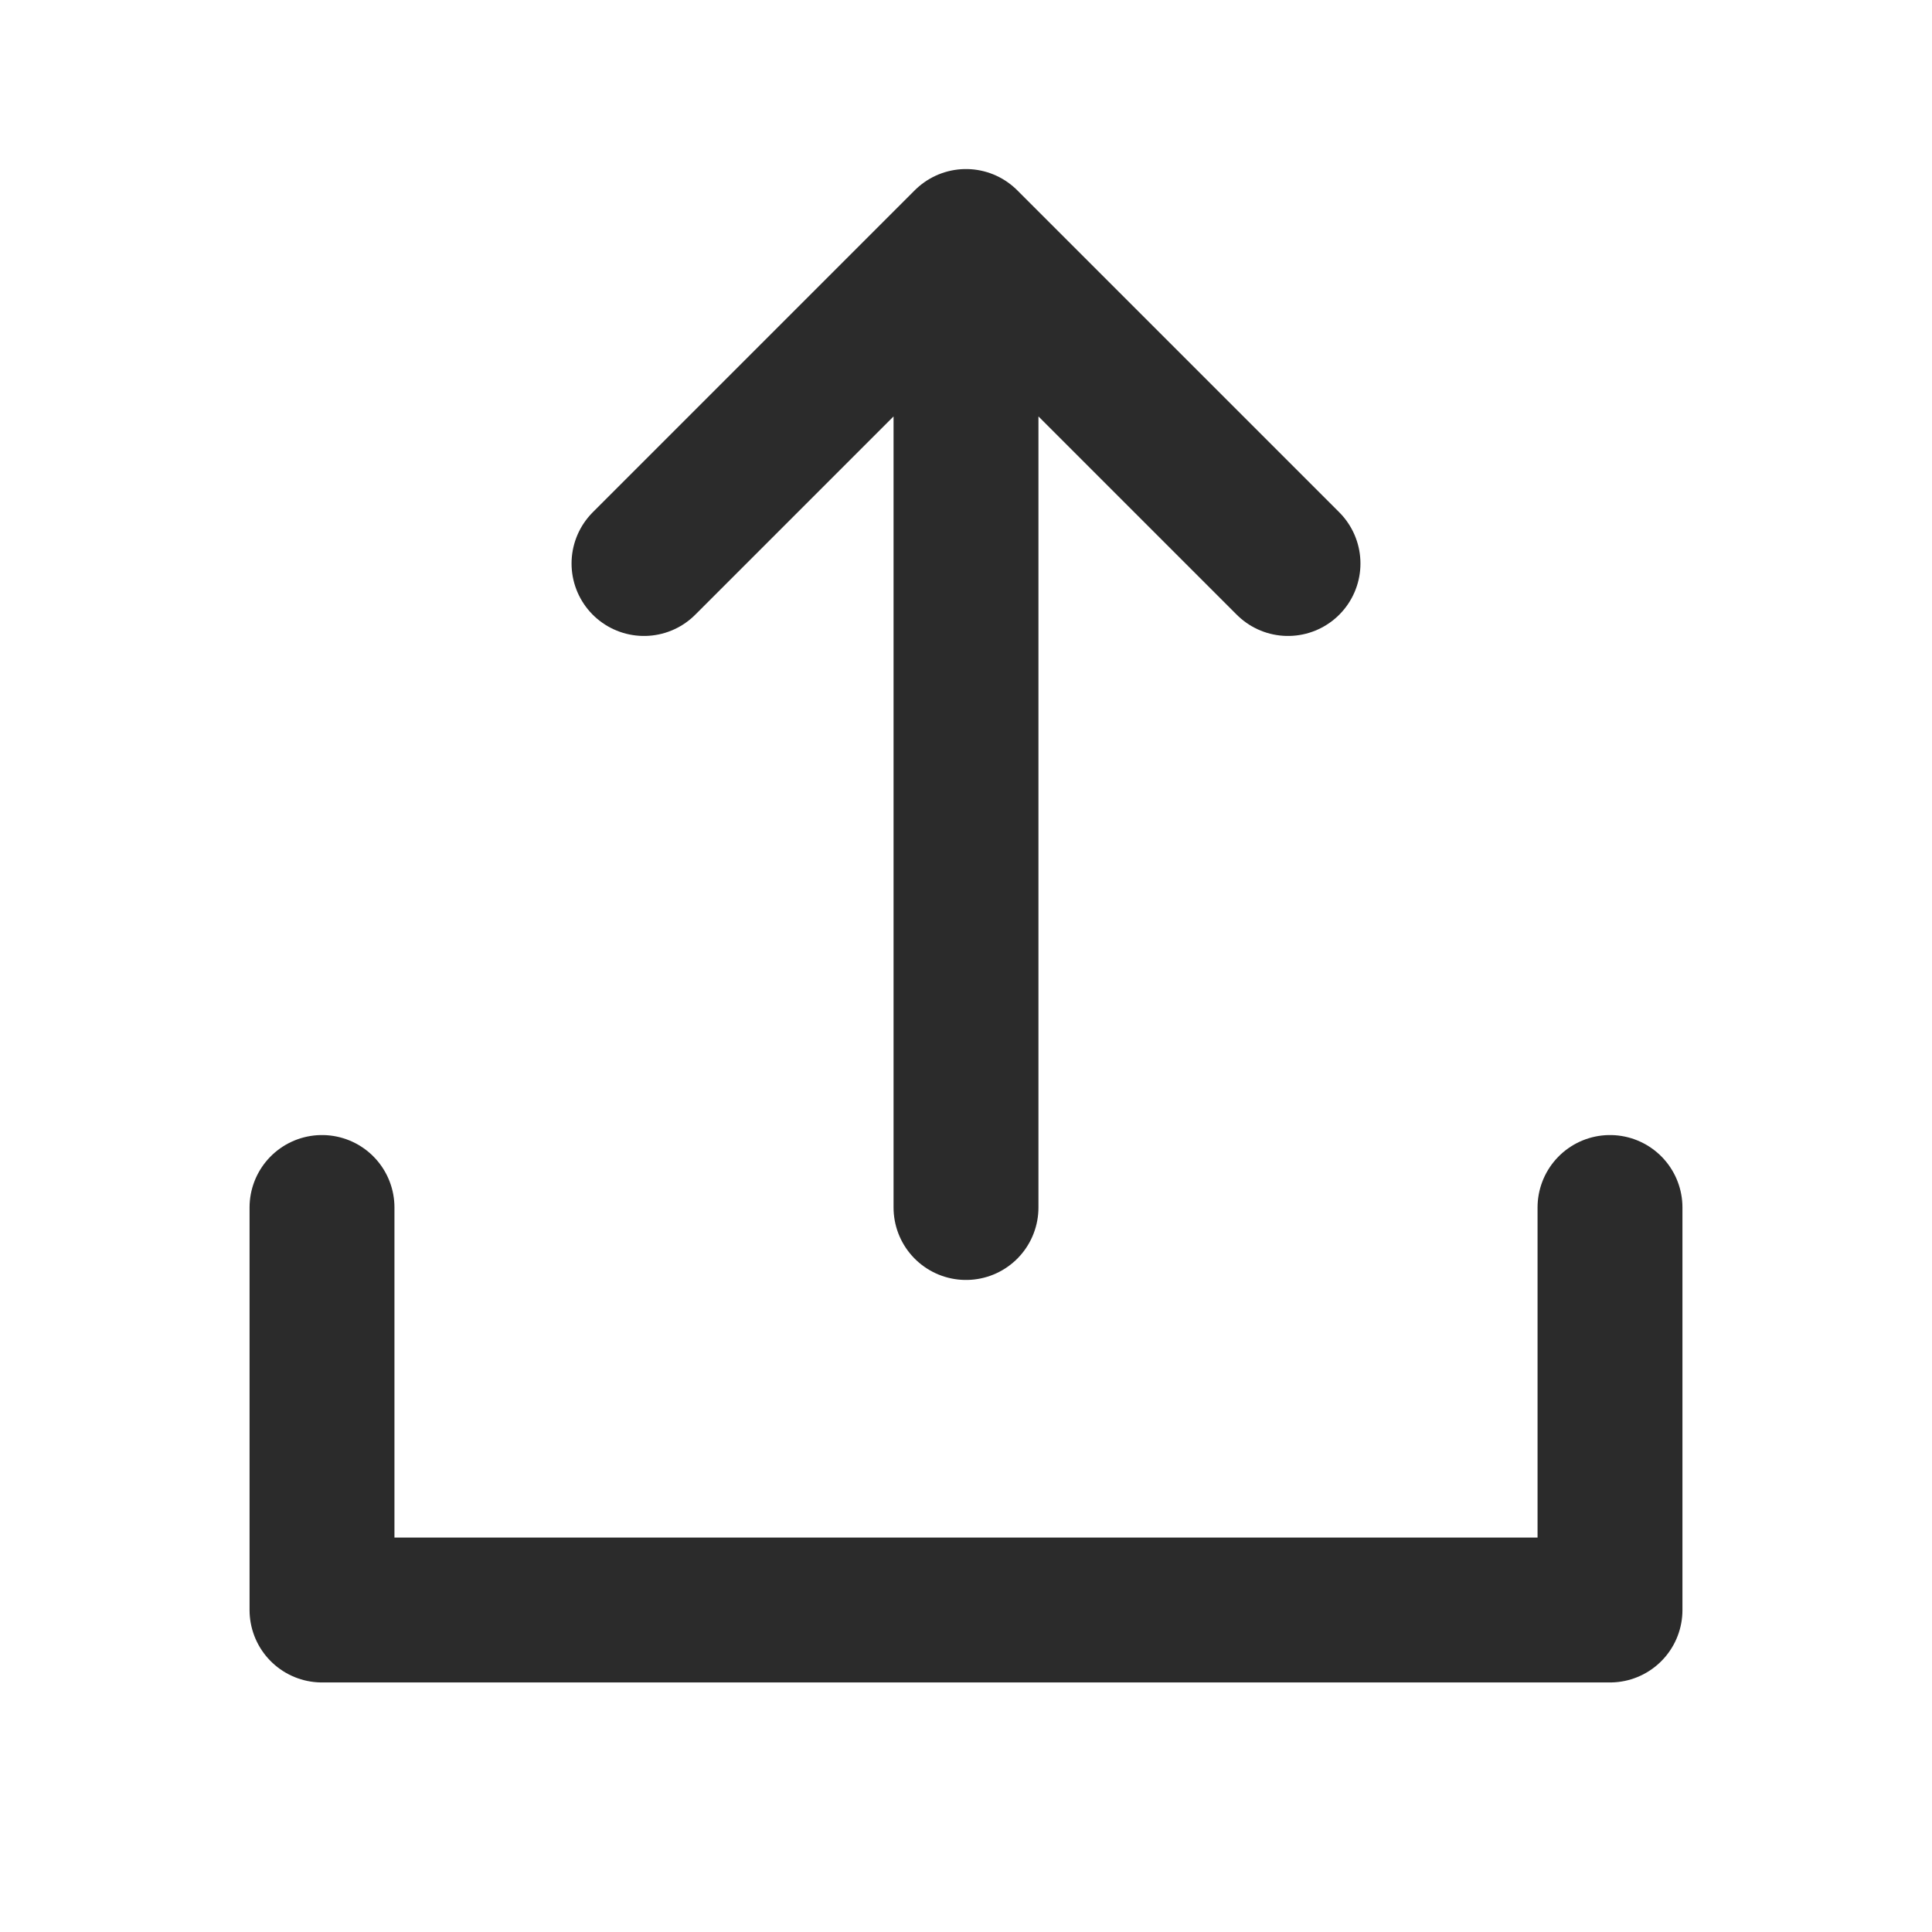
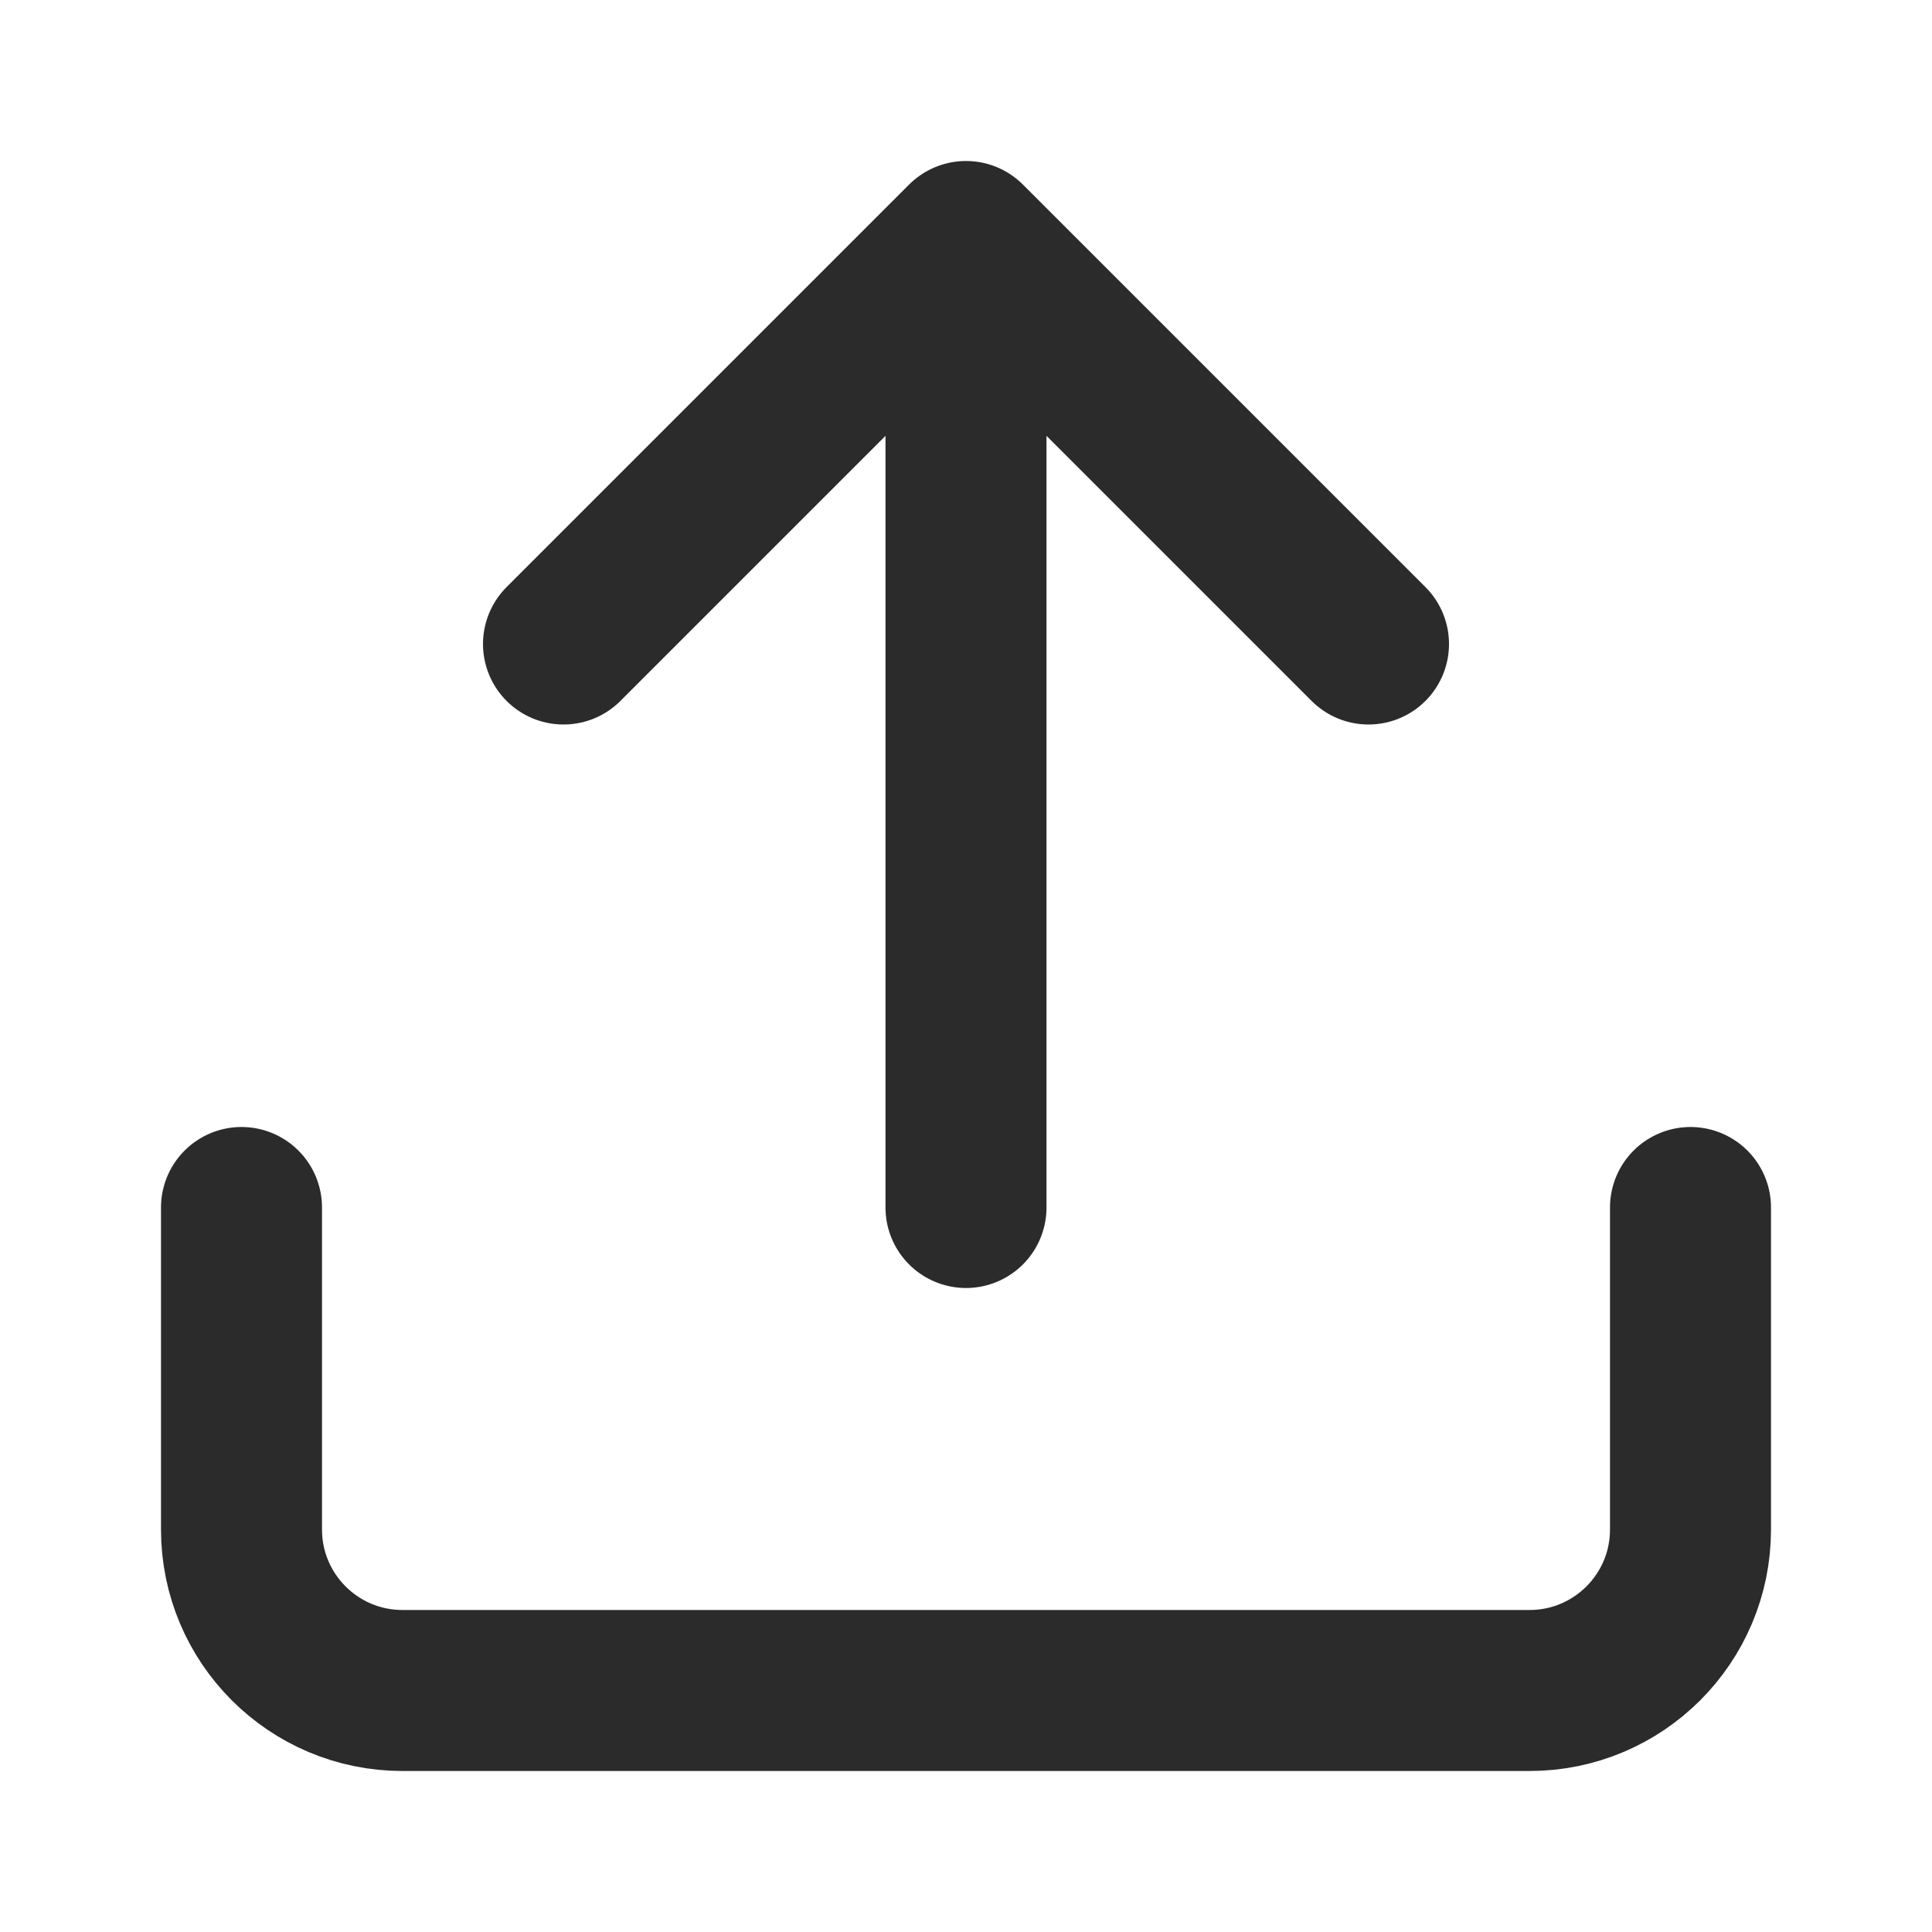
- <svg xmlns="http://www.w3.org/2000/svg" width="24" height="24" viewBox="0 0 24 24" fill="none" stroke="#2b2b2b" stroke-width="1.8" stroke-linecap="round" stroke-linejoin="round">
-   <path d="M12 3v12M8 7l4-4 4 4" />
-   <path d="M4 15v5h16v-5" />
+ <svg xmlns="http://www.w3.org/2000/svg" width="24" height="24" viewBox="0 0 24 24" fill="none" stroke="#2b2b2b" stroke-width="2" stroke-linecap="round" stroke-linejoin="round">
+   <path d="M3 15v4a2 2 0 0 0 2 2h14a2 2 0 0 0 2-2v-4" />
+   <path d="M12 15V3M7 8l5-5 5 5" />
</svg>
